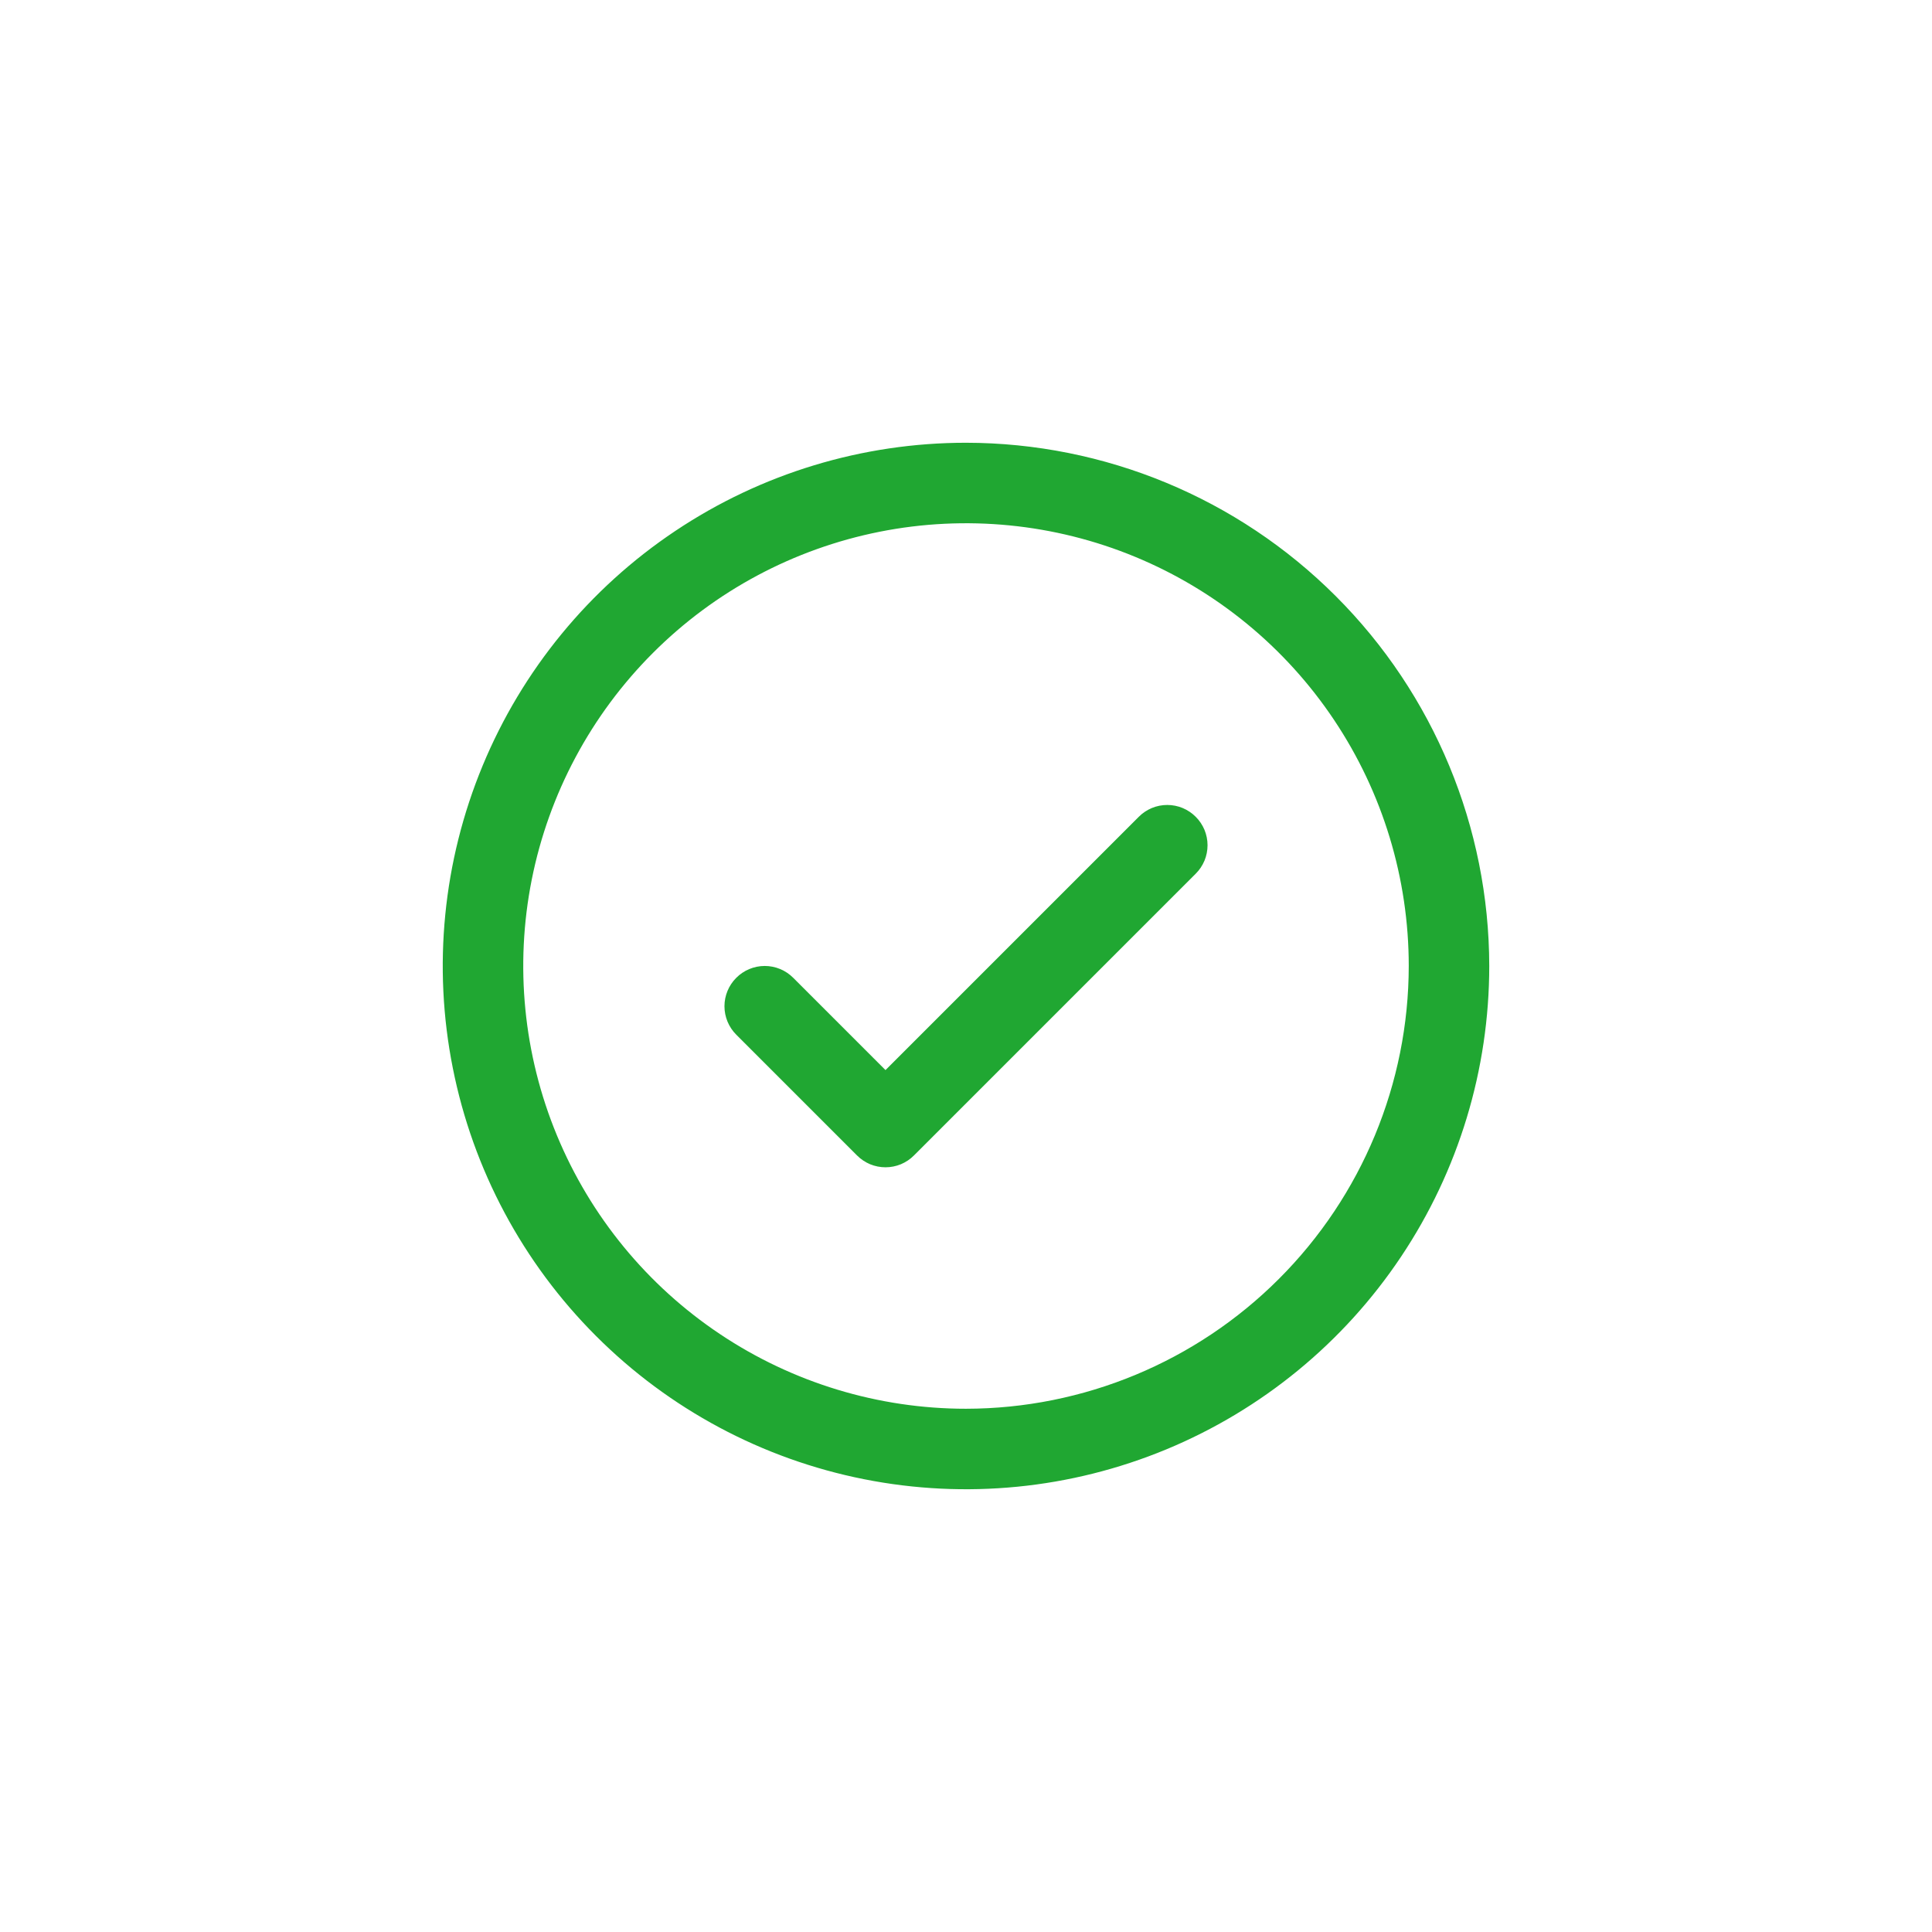
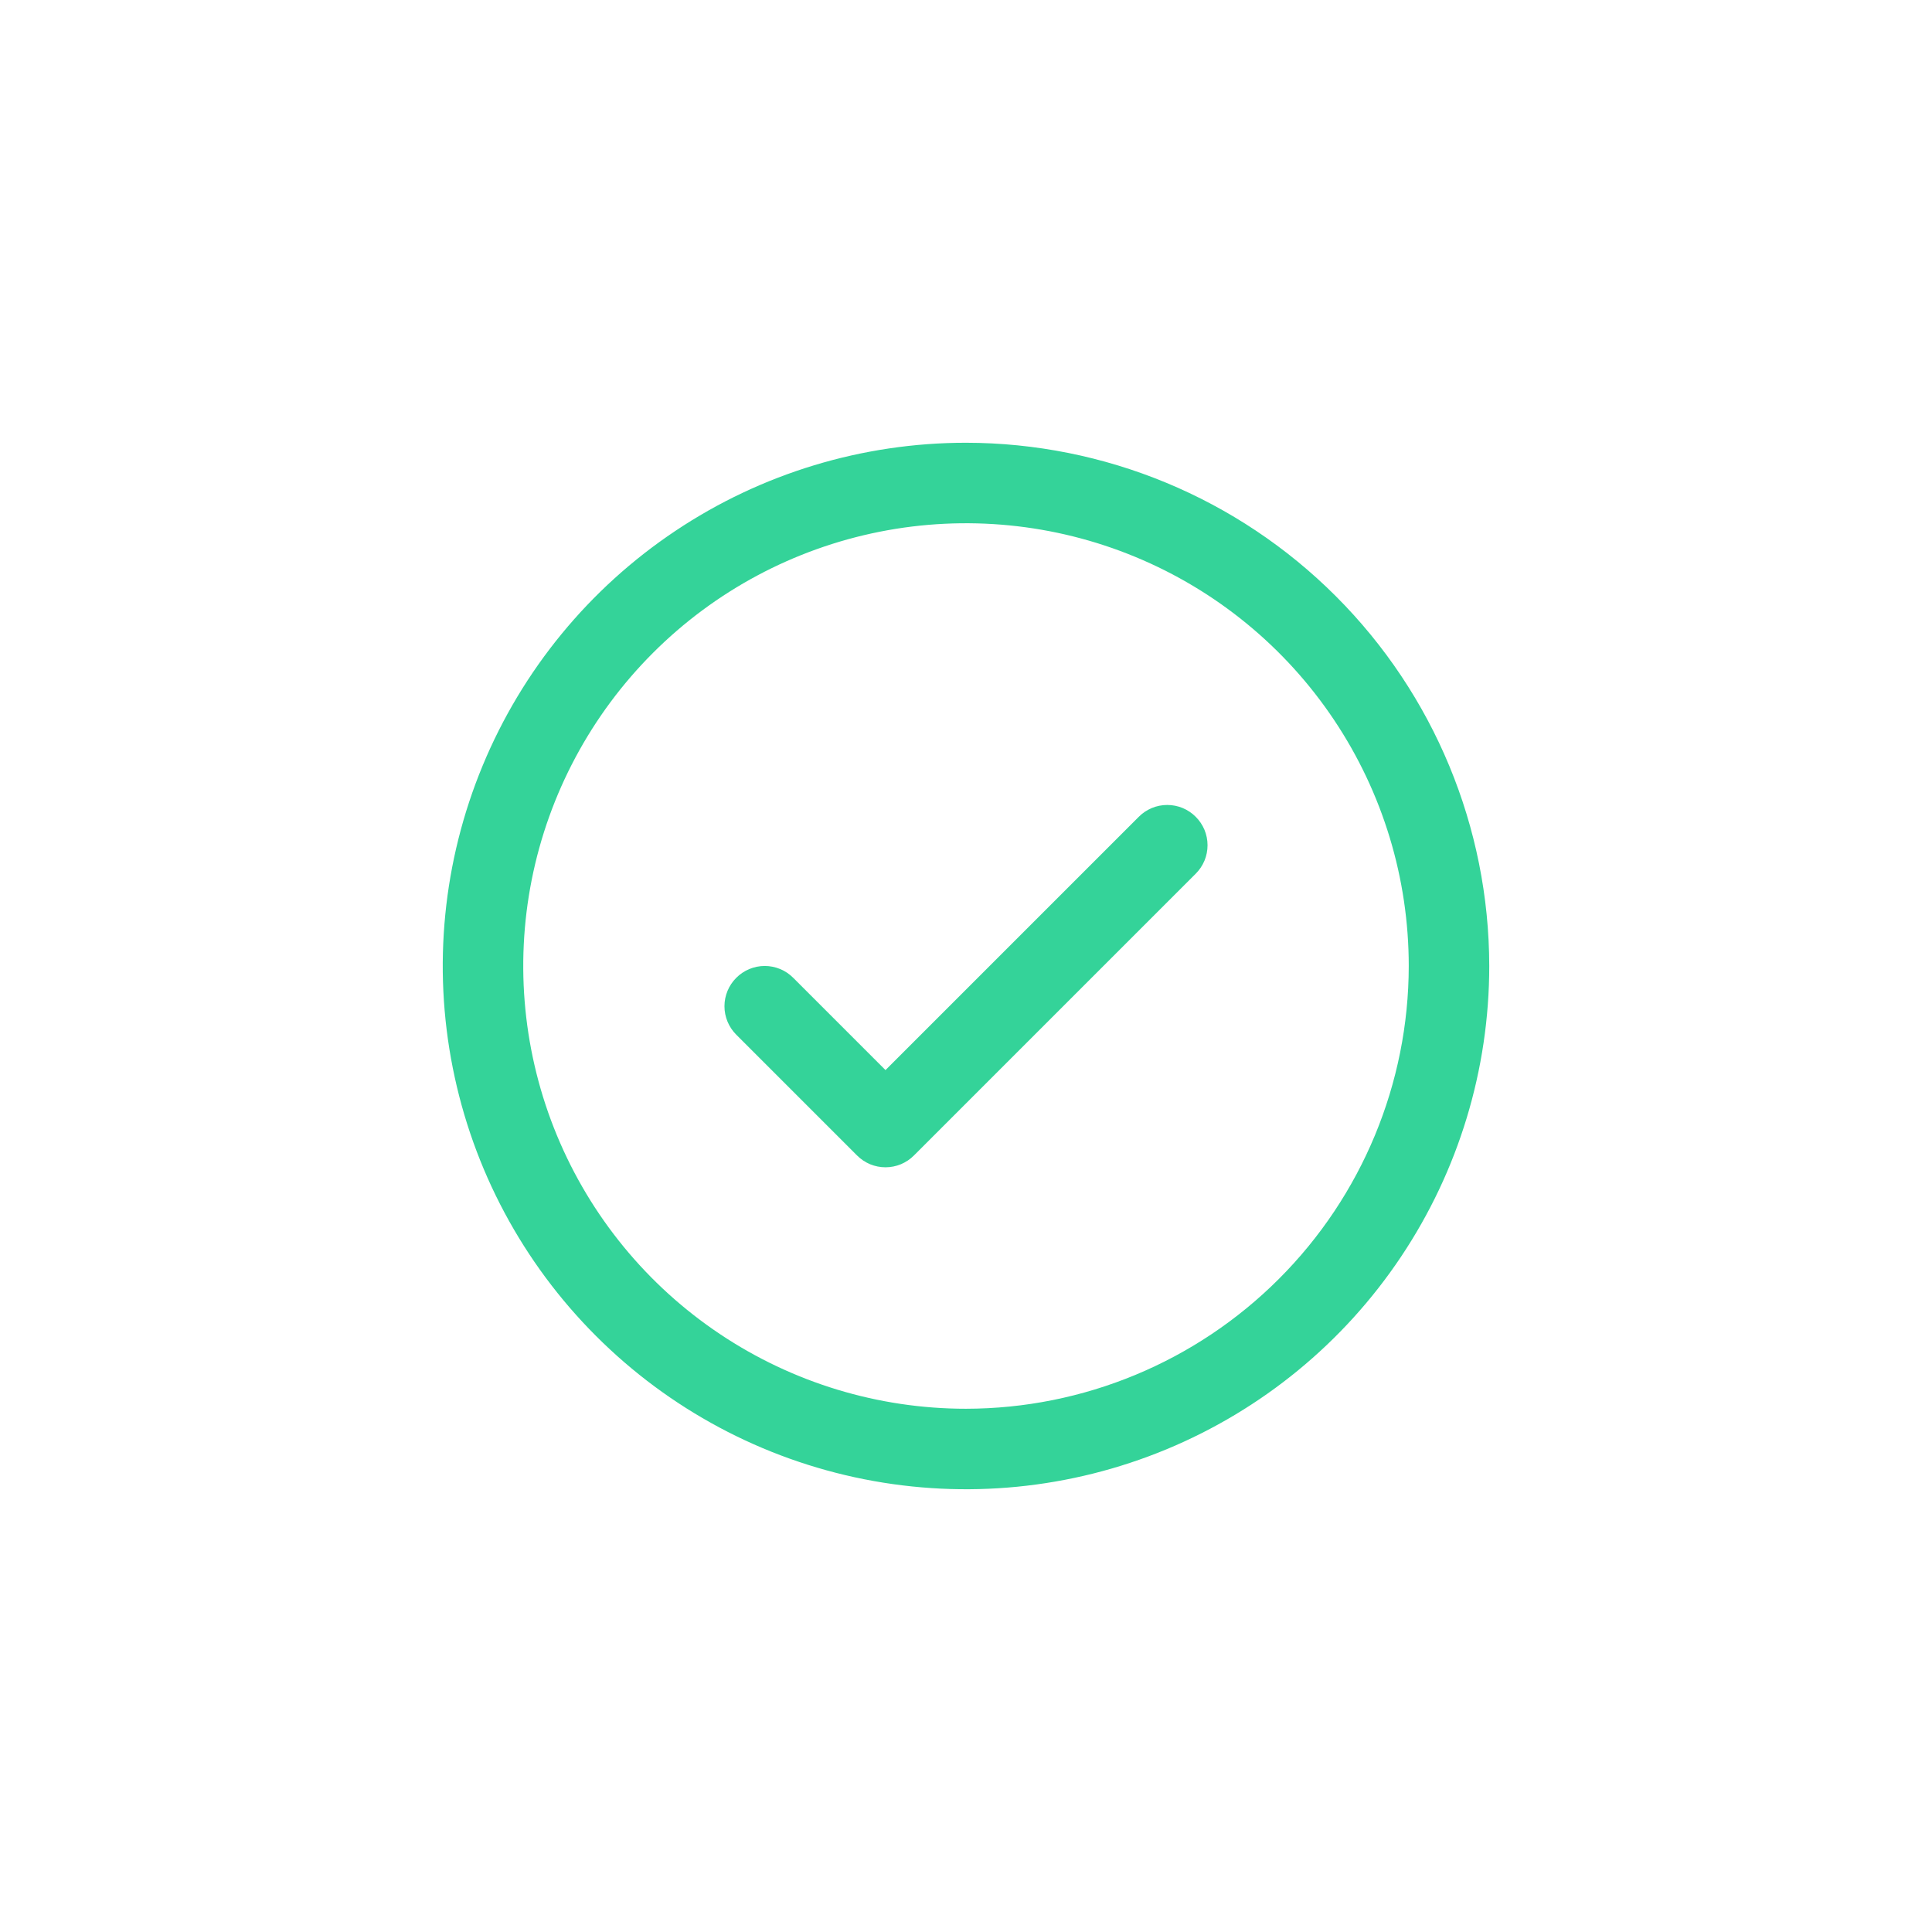
<svg xmlns="http://www.w3.org/2000/svg" width="48" height="48" viewBox="0 0 48 48" fill="none">
-   <path d="M29.707 20.293C29.8 20.385 29.874 20.496 29.925 20.617C29.975 20.738 30.001 20.869 30.001 21C30.001 21.131 29.975 21.262 29.925 21.383C29.874 21.504 29.8 21.615 29.707 21.707L22.707 28.707C22.615 28.8 22.504 28.874 22.383 28.925C22.262 28.975 22.131 29.001 22 29.001C21.869 29.001 21.738 28.975 21.617 28.925C21.496 28.874 21.385 28.8 21.293 28.707L18.293 25.707C18.105 25.52 17.999 25.265 17.999 25C17.999 24.735 18.105 24.48 18.293 24.293C18.48 24.105 18.735 23.999 19 23.999C19.265 23.999 19.52 24.105 19.707 24.293L22 26.586L28.293 20.293C28.385 20.2 28.496 20.126 28.617 20.075C28.738 20.025 28.869 19.999 29 19.999C29.131 19.999 29.262 20.025 29.383 20.075C29.504 20.126 29.615 20.2 29.707 20.293ZM37 24C37 26.571 36.238 29.085 34.809 31.222C33.381 33.36 31.35 35.026 28.975 36.01C26.599 36.994 23.986 37.252 21.464 36.75C18.942 36.249 16.626 35.011 14.808 33.192C12.989 31.374 11.751 29.058 11.25 26.536C10.748 24.014 11.006 21.401 11.99 19.025C12.973 16.65 14.64 14.619 16.778 13.191C18.915 11.762 21.429 11 24 11C27.447 11.004 30.751 12.374 33.188 14.812C35.626 17.249 36.996 20.553 37 24ZM35 24C35 21.824 34.355 19.698 33.146 17.889C31.938 16.08 30.22 14.67 28.209 13.837C26.2 13.005 23.988 12.787 21.854 13.211C19.72 13.636 17.76 14.683 16.222 16.222C14.684 17.76 13.636 19.72 13.211 21.854C12.787 23.988 13.005 26.2 13.837 28.209C14.67 30.22 16.08 31.938 17.889 33.146C19.698 34.355 21.824 35 24 35C26.916 34.997 29.712 33.837 31.774 31.774C33.837 29.712 34.997 26.916 35 24Z" fill="#20A732" />
+   <path d="M29.707 20.293C29.8 20.385 29.874 20.496 29.925 20.617C29.975 20.738 30.001 20.869 30.001 21C30.001 21.131 29.975 21.262 29.925 21.383C29.874 21.504 29.8 21.615 29.707 21.707L22.707 28.707C22.615 28.8 22.504 28.874 22.383 28.925C22.262 28.975 22.131 29.001 22 29.001C21.869 29.001 21.738 28.975 21.617 28.925C21.496 28.874 21.385 28.8 21.293 28.707L18.293 25.707C18.105 25.52 17.999 25.265 17.999 25C17.999 24.735 18.105 24.48 18.293 24.293C18.48 24.105 18.735 23.999 19 23.999C19.265 23.999 19.52 24.105 19.707 24.293L22 26.586L28.293 20.293C28.385 20.2 28.496 20.126 28.617 20.075C28.738 20.025 28.869 19.999 29 19.999C29.131 19.999 29.262 20.025 29.383 20.075C29.504 20.126 29.615 20.2 29.707 20.293ZM37 24C37 26.571 36.238 29.085 34.809 31.222C33.381 33.36 31.35 35.026 28.975 36.01C26.599 36.994 23.986 37.252 21.464 36.75C18.942 36.249 16.626 35.011 14.808 33.192C12.989 31.374 11.751 29.058 11.25 26.536C10.748 24.014 11.006 21.401 11.99 19.025C12.973 16.65 14.64 14.619 16.778 13.191C18.915 11.762 21.429 11 24 11C27.447 11.004 30.751 12.374 33.188 14.812C35.626 17.249 36.996 20.553 37 24ZM35 24C35 21.824 34.355 19.698 33.146 17.889C31.938 16.08 30.22 14.67 28.209 13.837C26.2 13.005 23.988 12.787 21.854 13.211C19.72 13.636 17.76 14.683 16.222 16.222C14.684 17.76 13.636 19.72 13.211 21.854C12.787 23.988 13.005 26.2 13.837 28.209C14.67 30.22 16.08 31.938 17.889 33.146C19.698 34.355 21.824 35 24 35C26.916 34.997 29.712 33.837 31.774 31.774C33.837 29.712 34.997 26.916 35 24Z" fill="#34d399" />
</svg>
